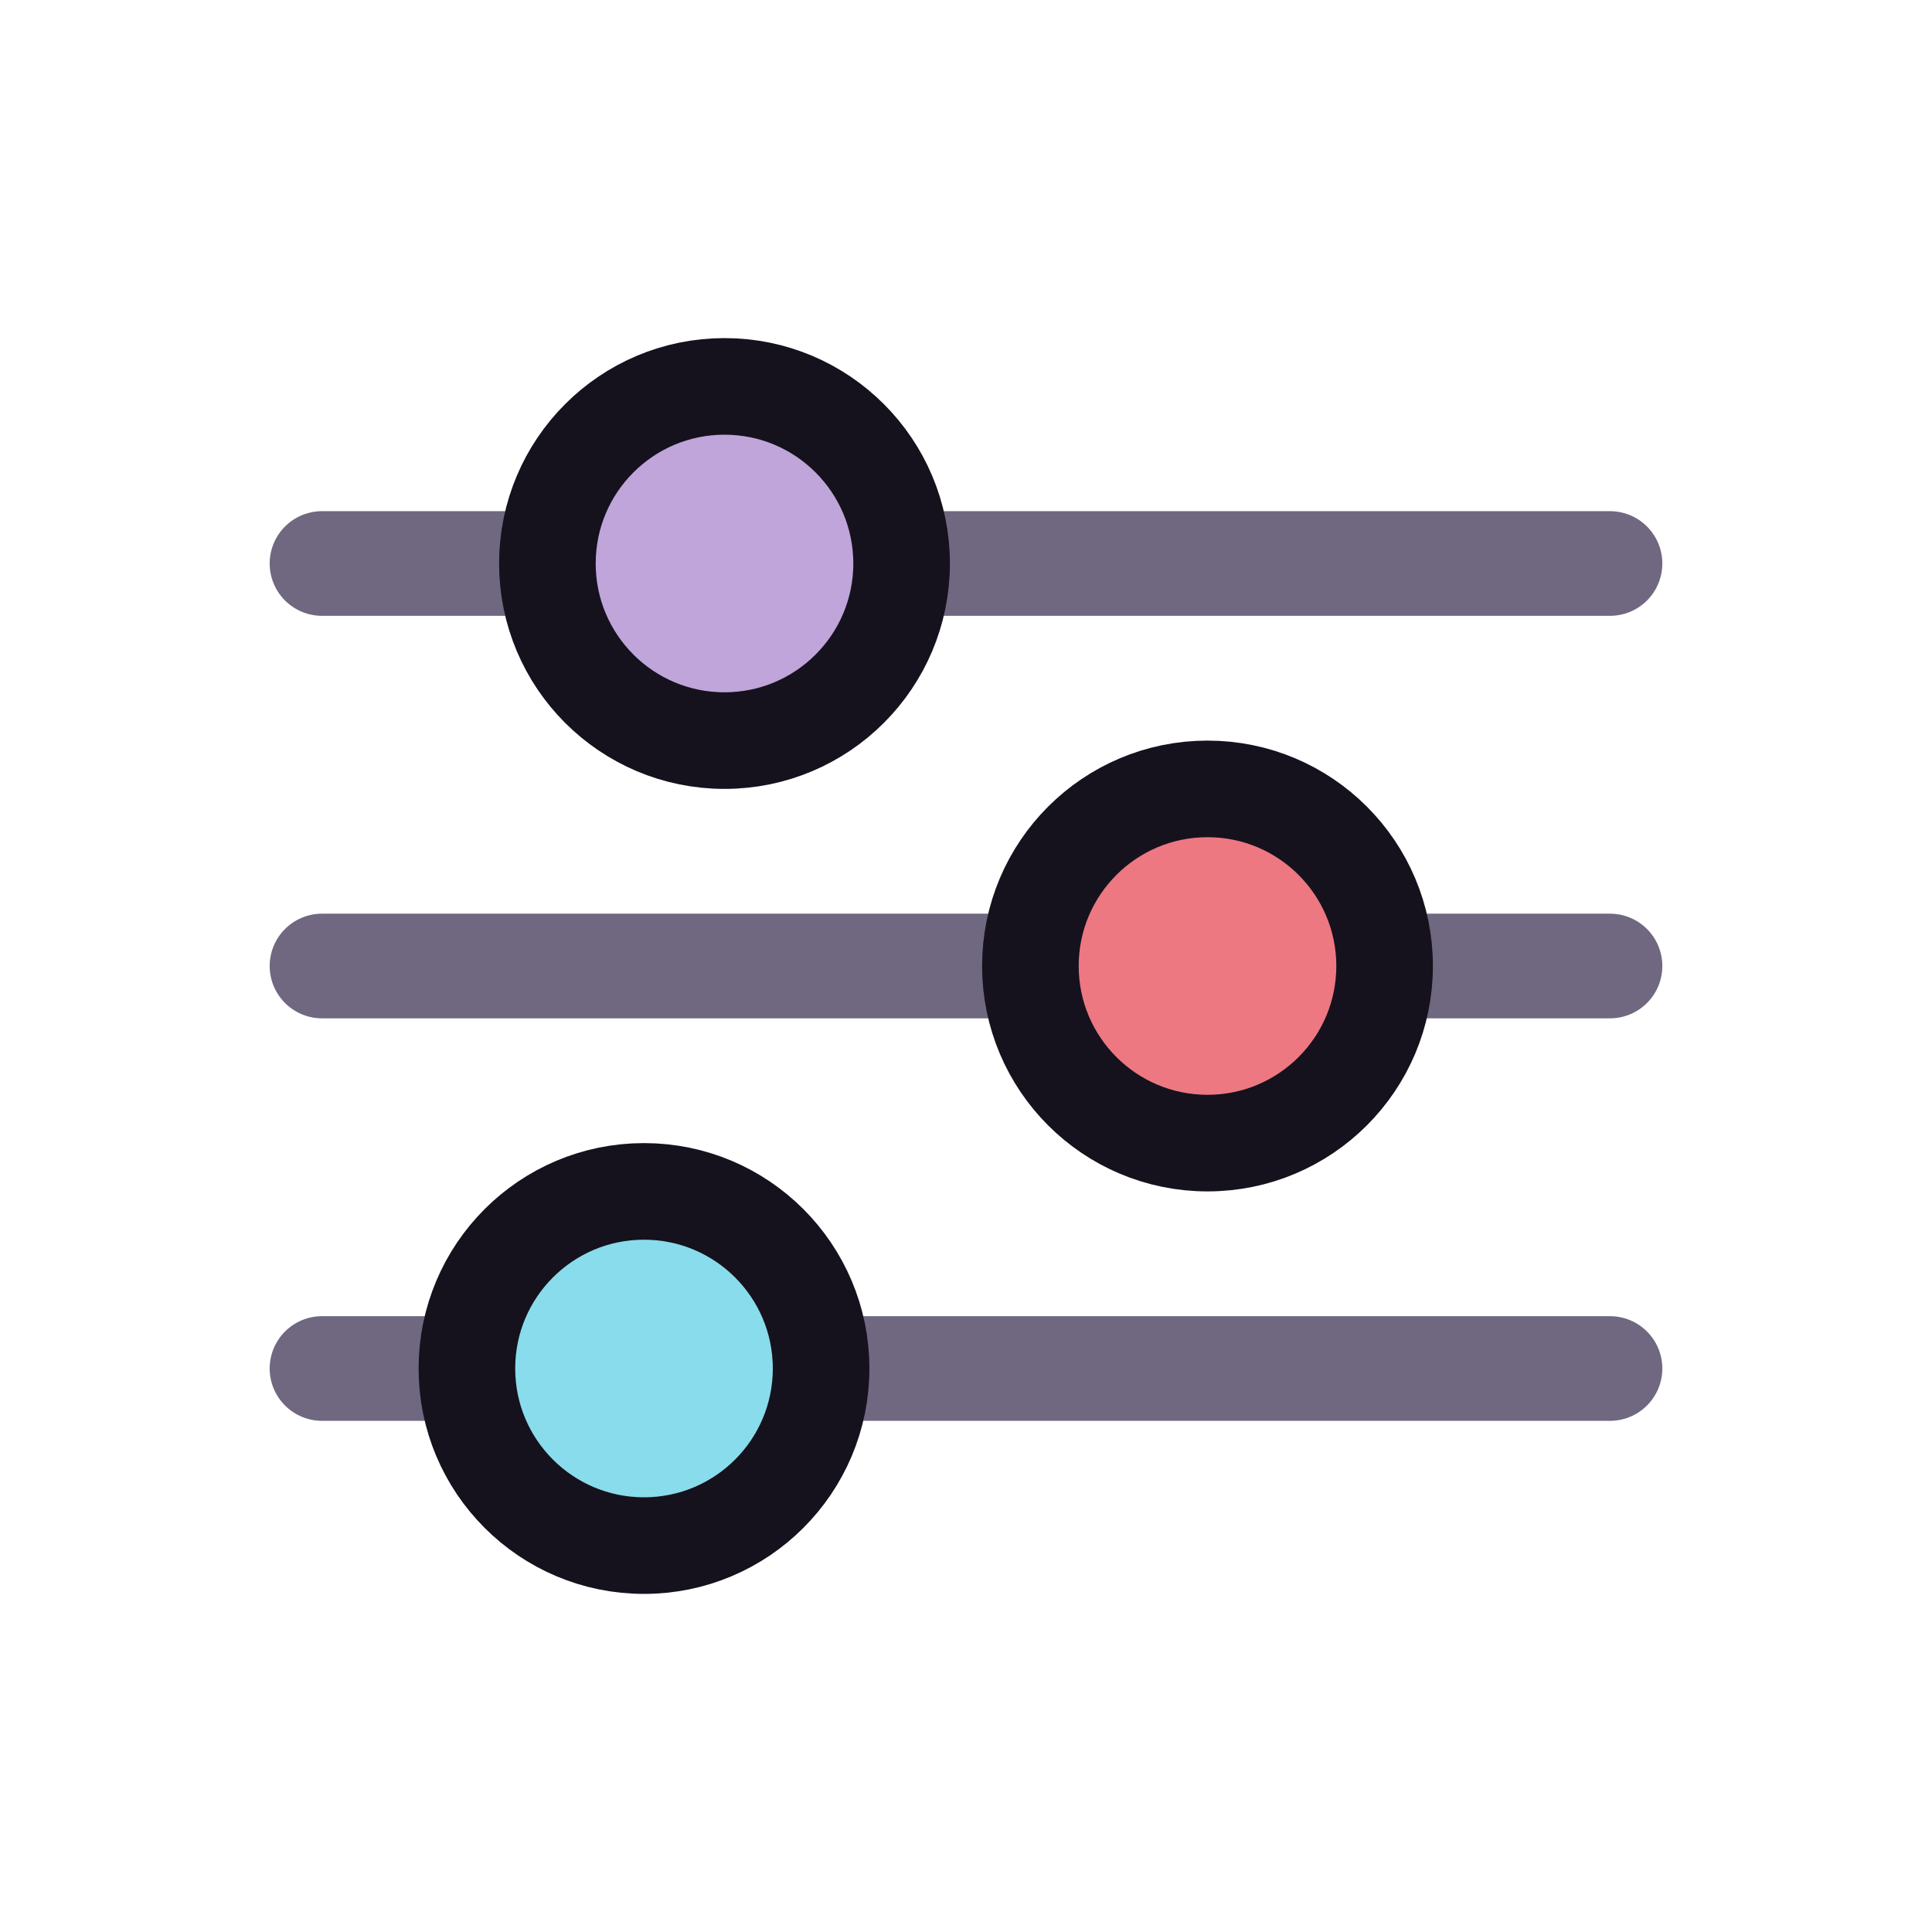
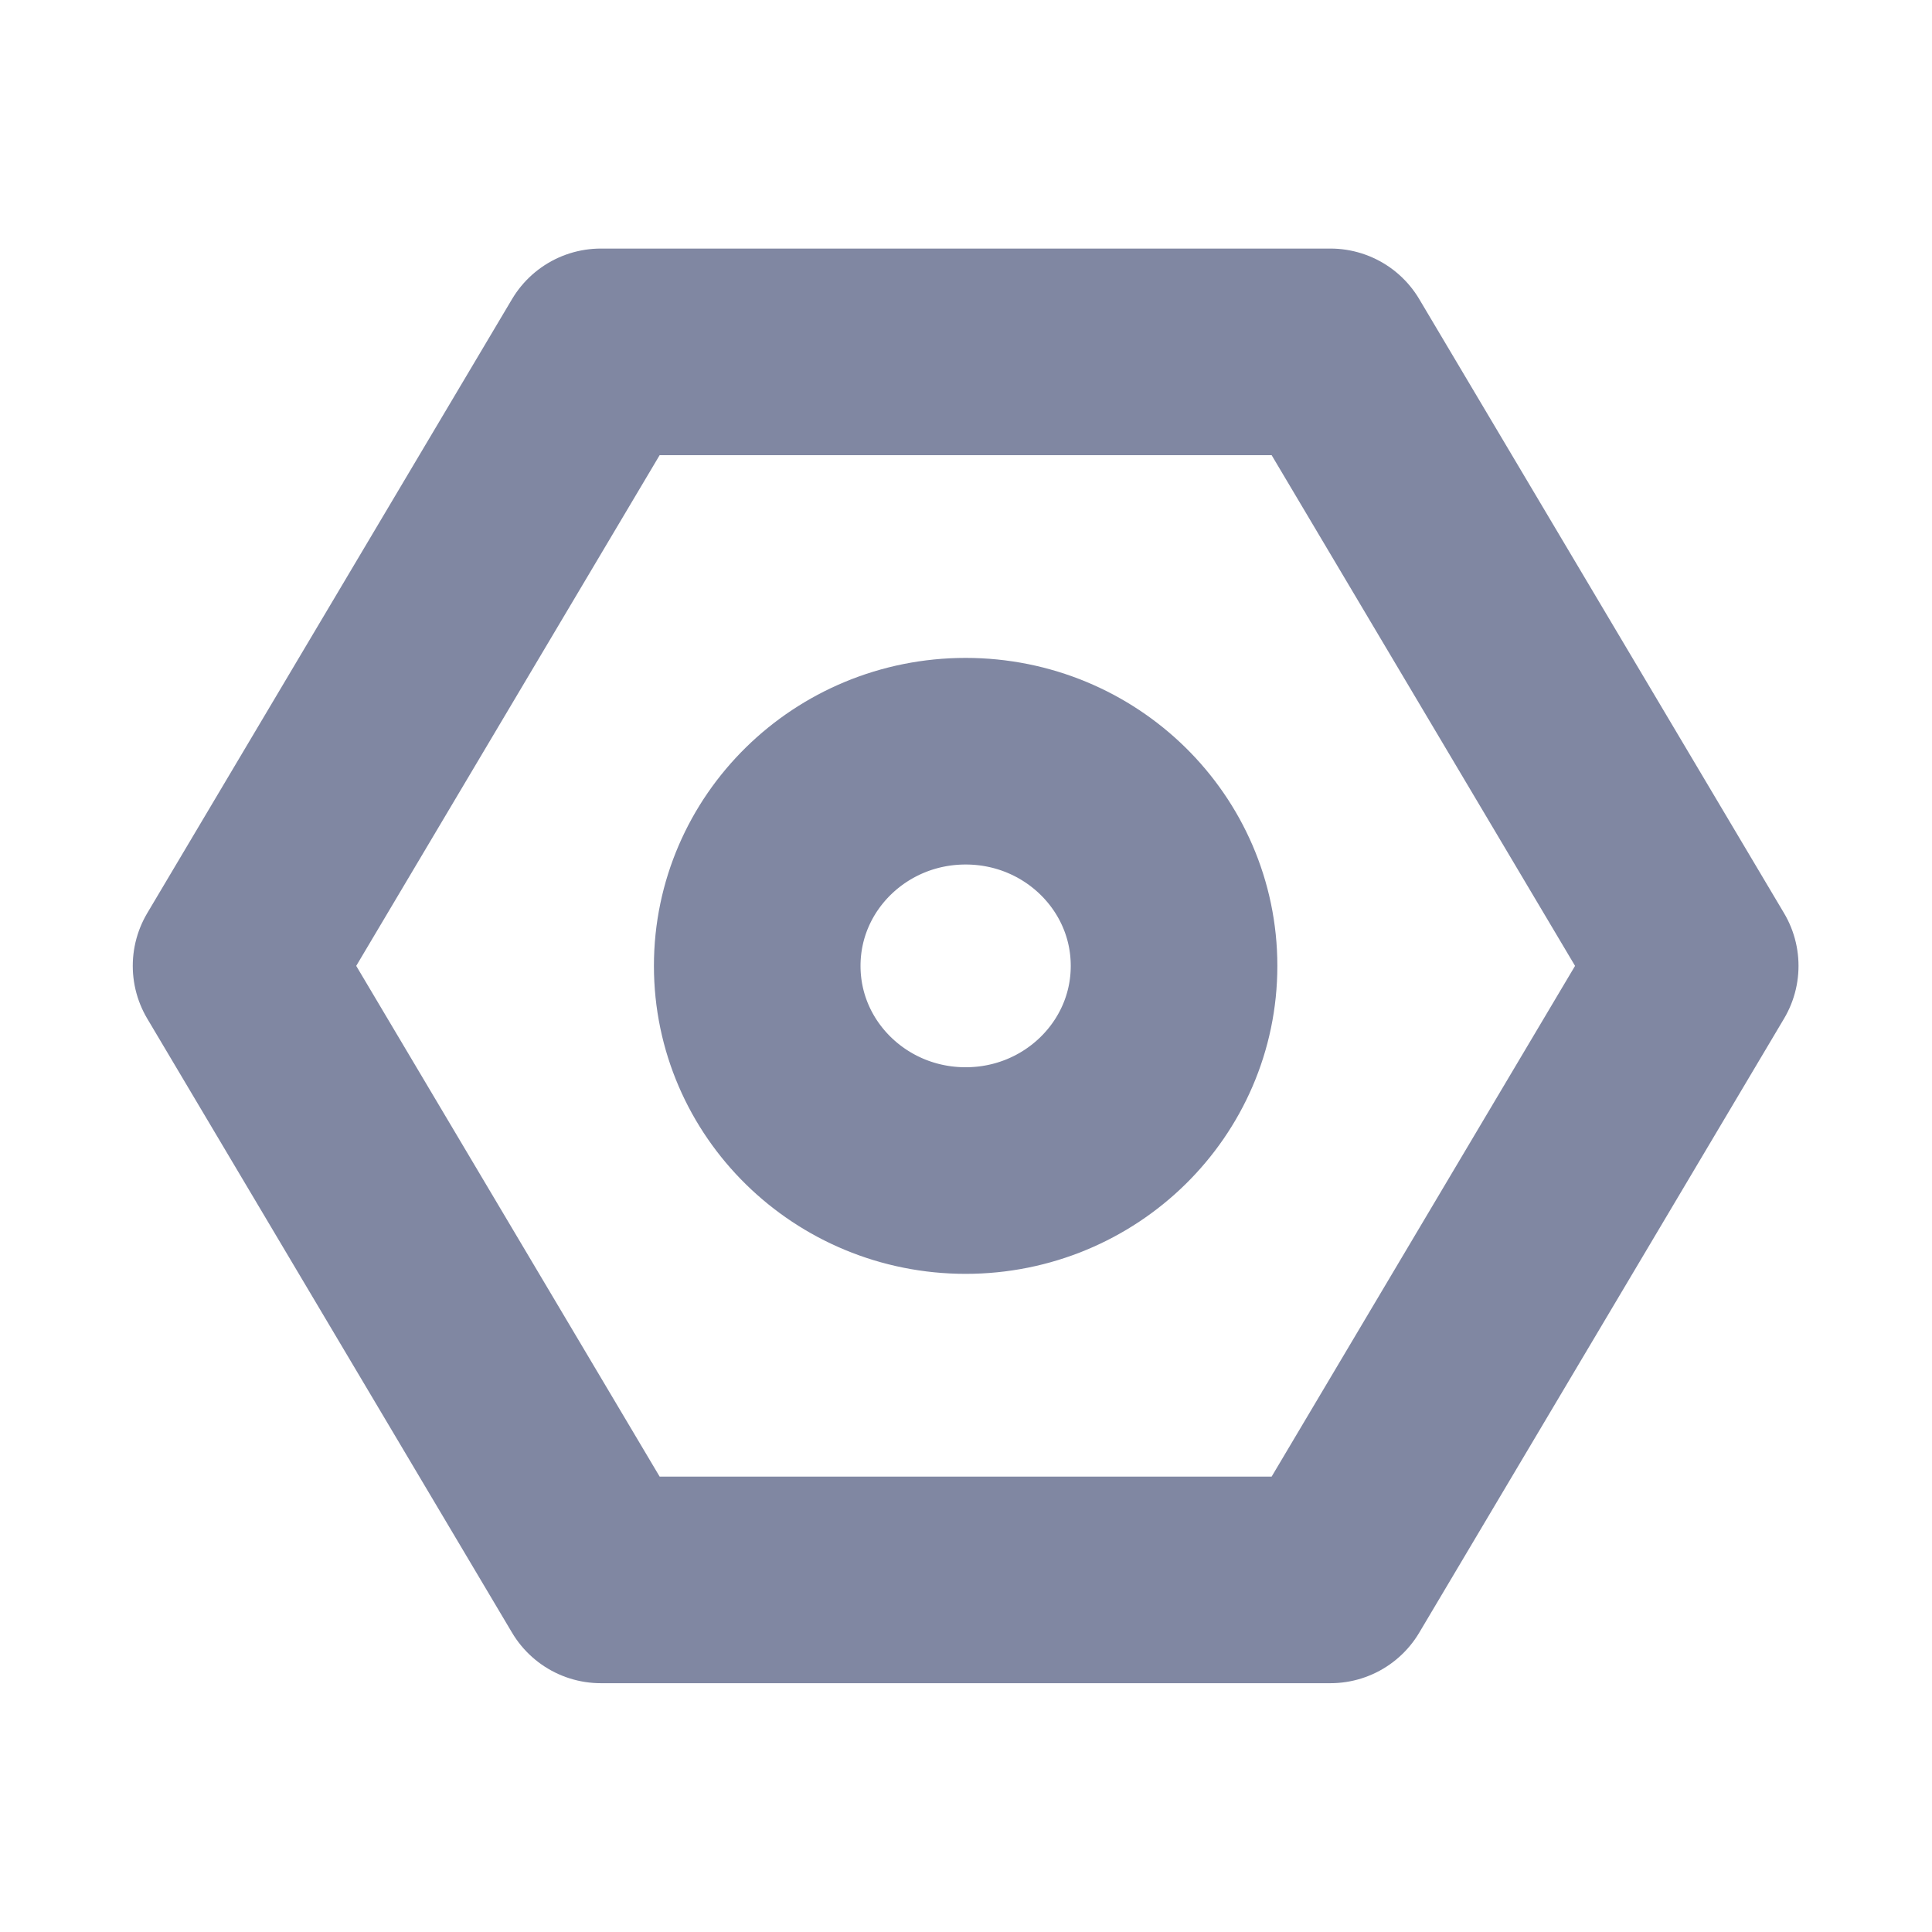
- <svg xmlns="http://www.w3.org/2000/svg" viewBox="0 0 24 24" width="24" height="24" fill="none">
-   <line x1="4" y1="7" x2="20" y2="7" stroke="#6F6880" stroke-width="1.3" stroke-linecap="round" />
-   <circle cx="9" cy="7" r="2.2" fill="#BFA5D9" stroke="#15121D" stroke-width="1.2" />
-   <line x1="4" y1="12" x2="20" y2="12" stroke="#6F6880" stroke-width="1.3" stroke-linecap="round" />
-   <circle cx="15" cy="12" r="2.2" fill="#ED7882" stroke="#15121D" stroke-width="1.2" />
-   <line x1="4" y1="17" x2="20" y2="17" stroke="#6F6880" stroke-width="1.3" stroke-linecap="round" />
-   <circle cx="8" cy="17" r="2.2" fill="#89DCEB" stroke="#15121D" stroke-width="1.2" />
+ <svg xmlns="http://www.w3.org/2000/svg" width="16" height="16" viewBox="0 0 16 16">
+   <path fill="none" stroke="#8087a2" stroke-linecap="round" stroke-linejoin="round" stroke-width="1.711" d="m7.997 9.694a1.726 1.695 0 1 0 0-3.39 1.726 1.695 0 0 0 0 3.39m3.021-6.78 3.021 5.085-3.021 5.085h-6.042l-3.021-5.085 3.021-5.085z" />
</svg>
